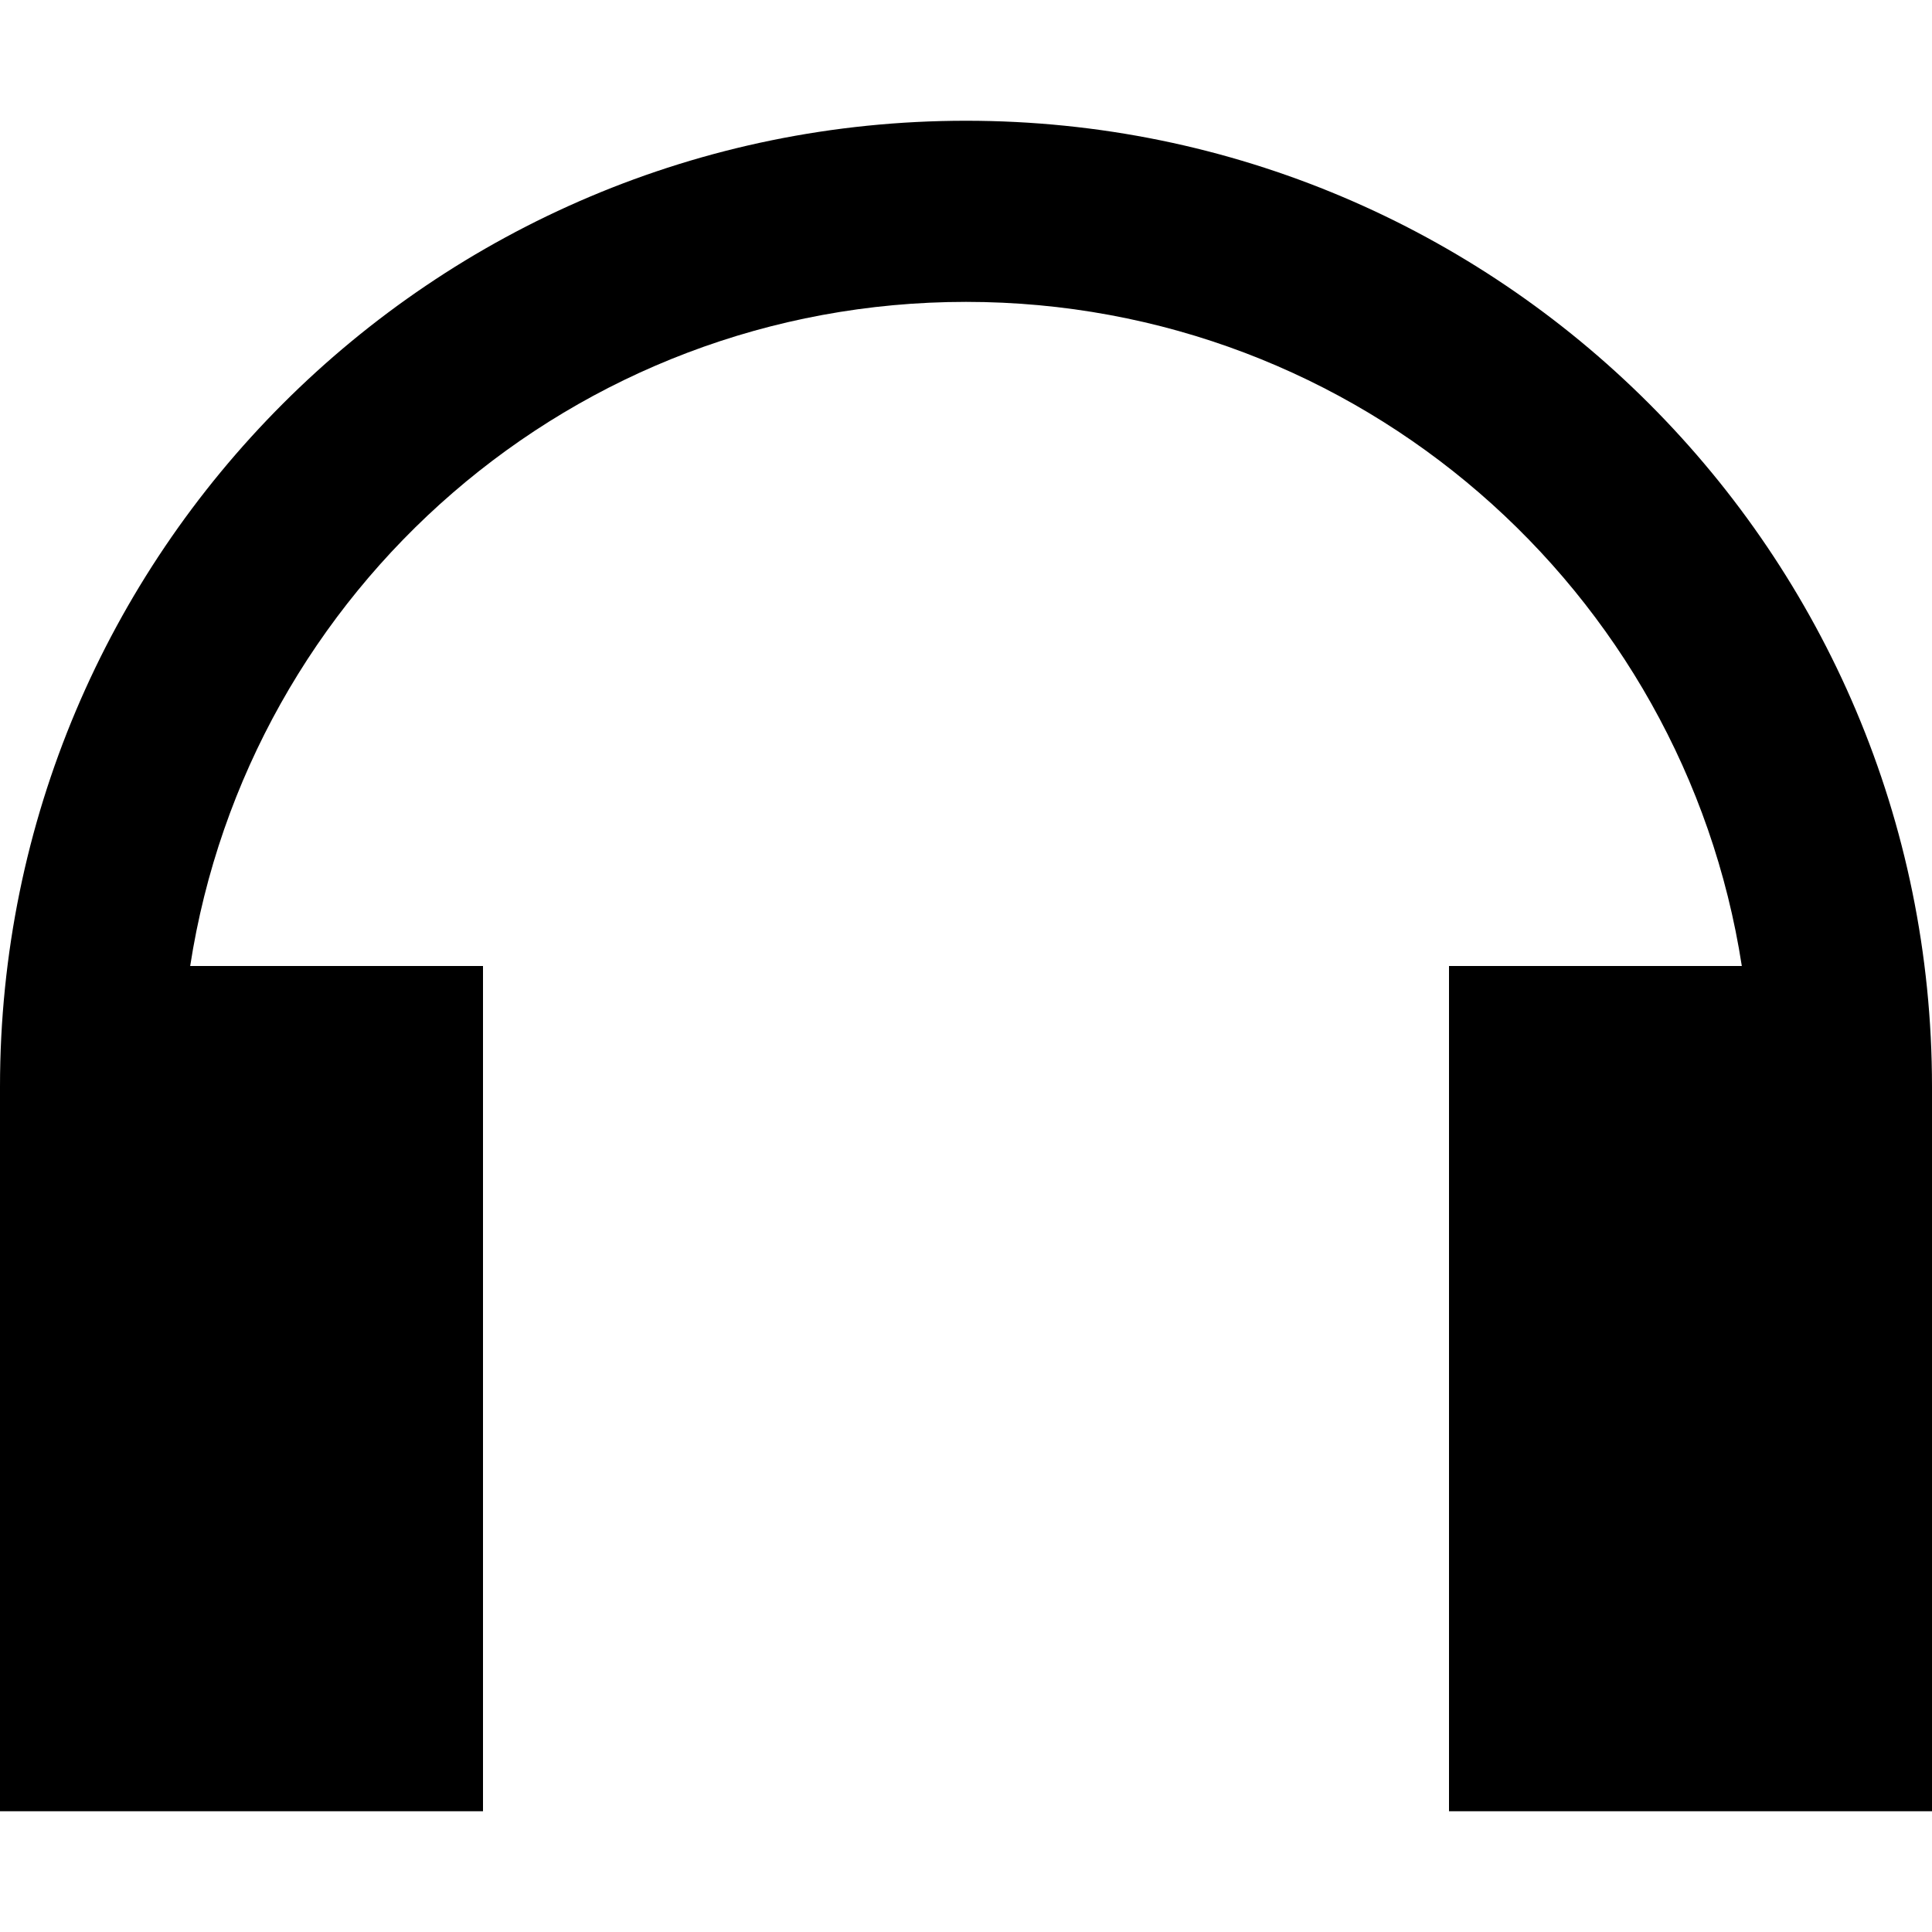
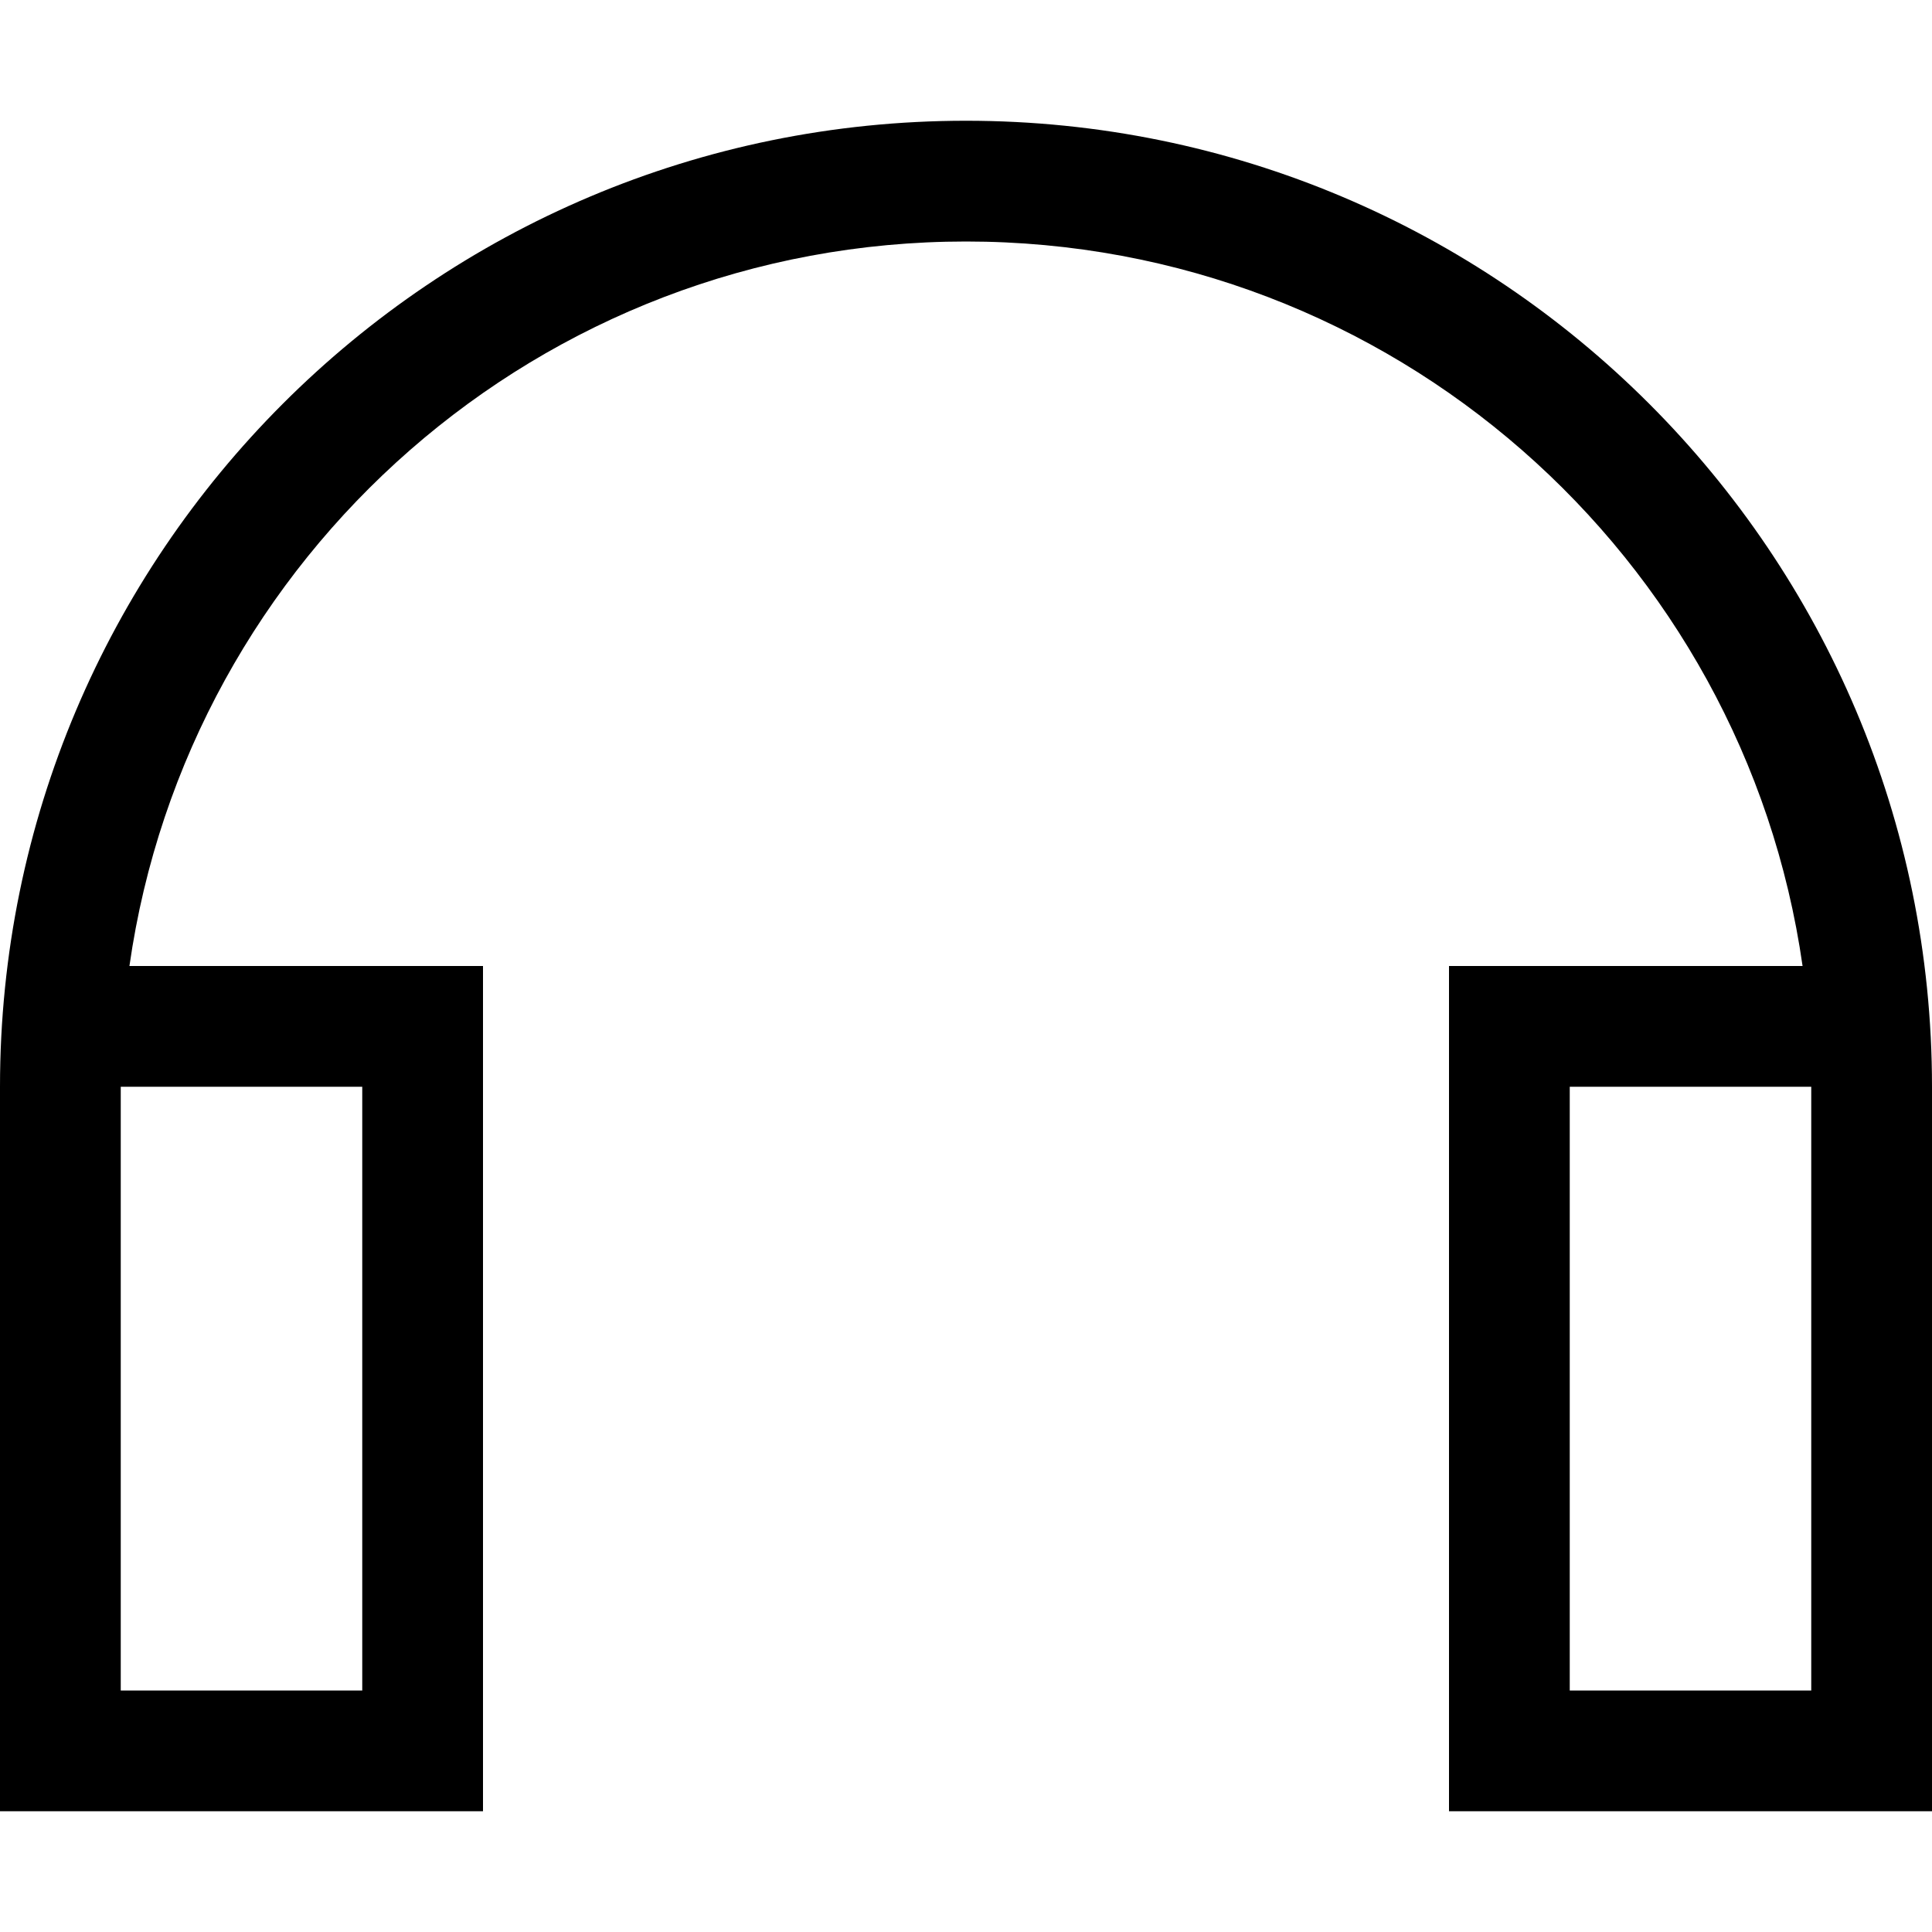
<svg xmlns="http://www.w3.org/2000/svg" viewBox="0 0 512 512">
-   <path d="M256 80C152 80 65.8 156.3 50.4 256l77.6 0 0 224L0 480l0-96 0-96C0 146.6 114.6 32 256 32s256 114.6 256 256l0 96 0 96-128 0 0-224 77.6 0C446.2 156.3 360 80 256 80z" />
+   <path d="M256 64C143.2 64 49.8 147.4 34.3 256l93.7 0 0 224L0 480 0 368l0-80C0 146.6 114.6 32 256 32s256 114.6 256 256l0 80 0 112-128 0 0-224 93.7 0C462.2 147.4 368.8 64 256 64zM480 368l0-80-64 0 0 160 64 0 0-80zM32 448l64 0 0-160-64 0 0 80 0 80z" />
</svg>
